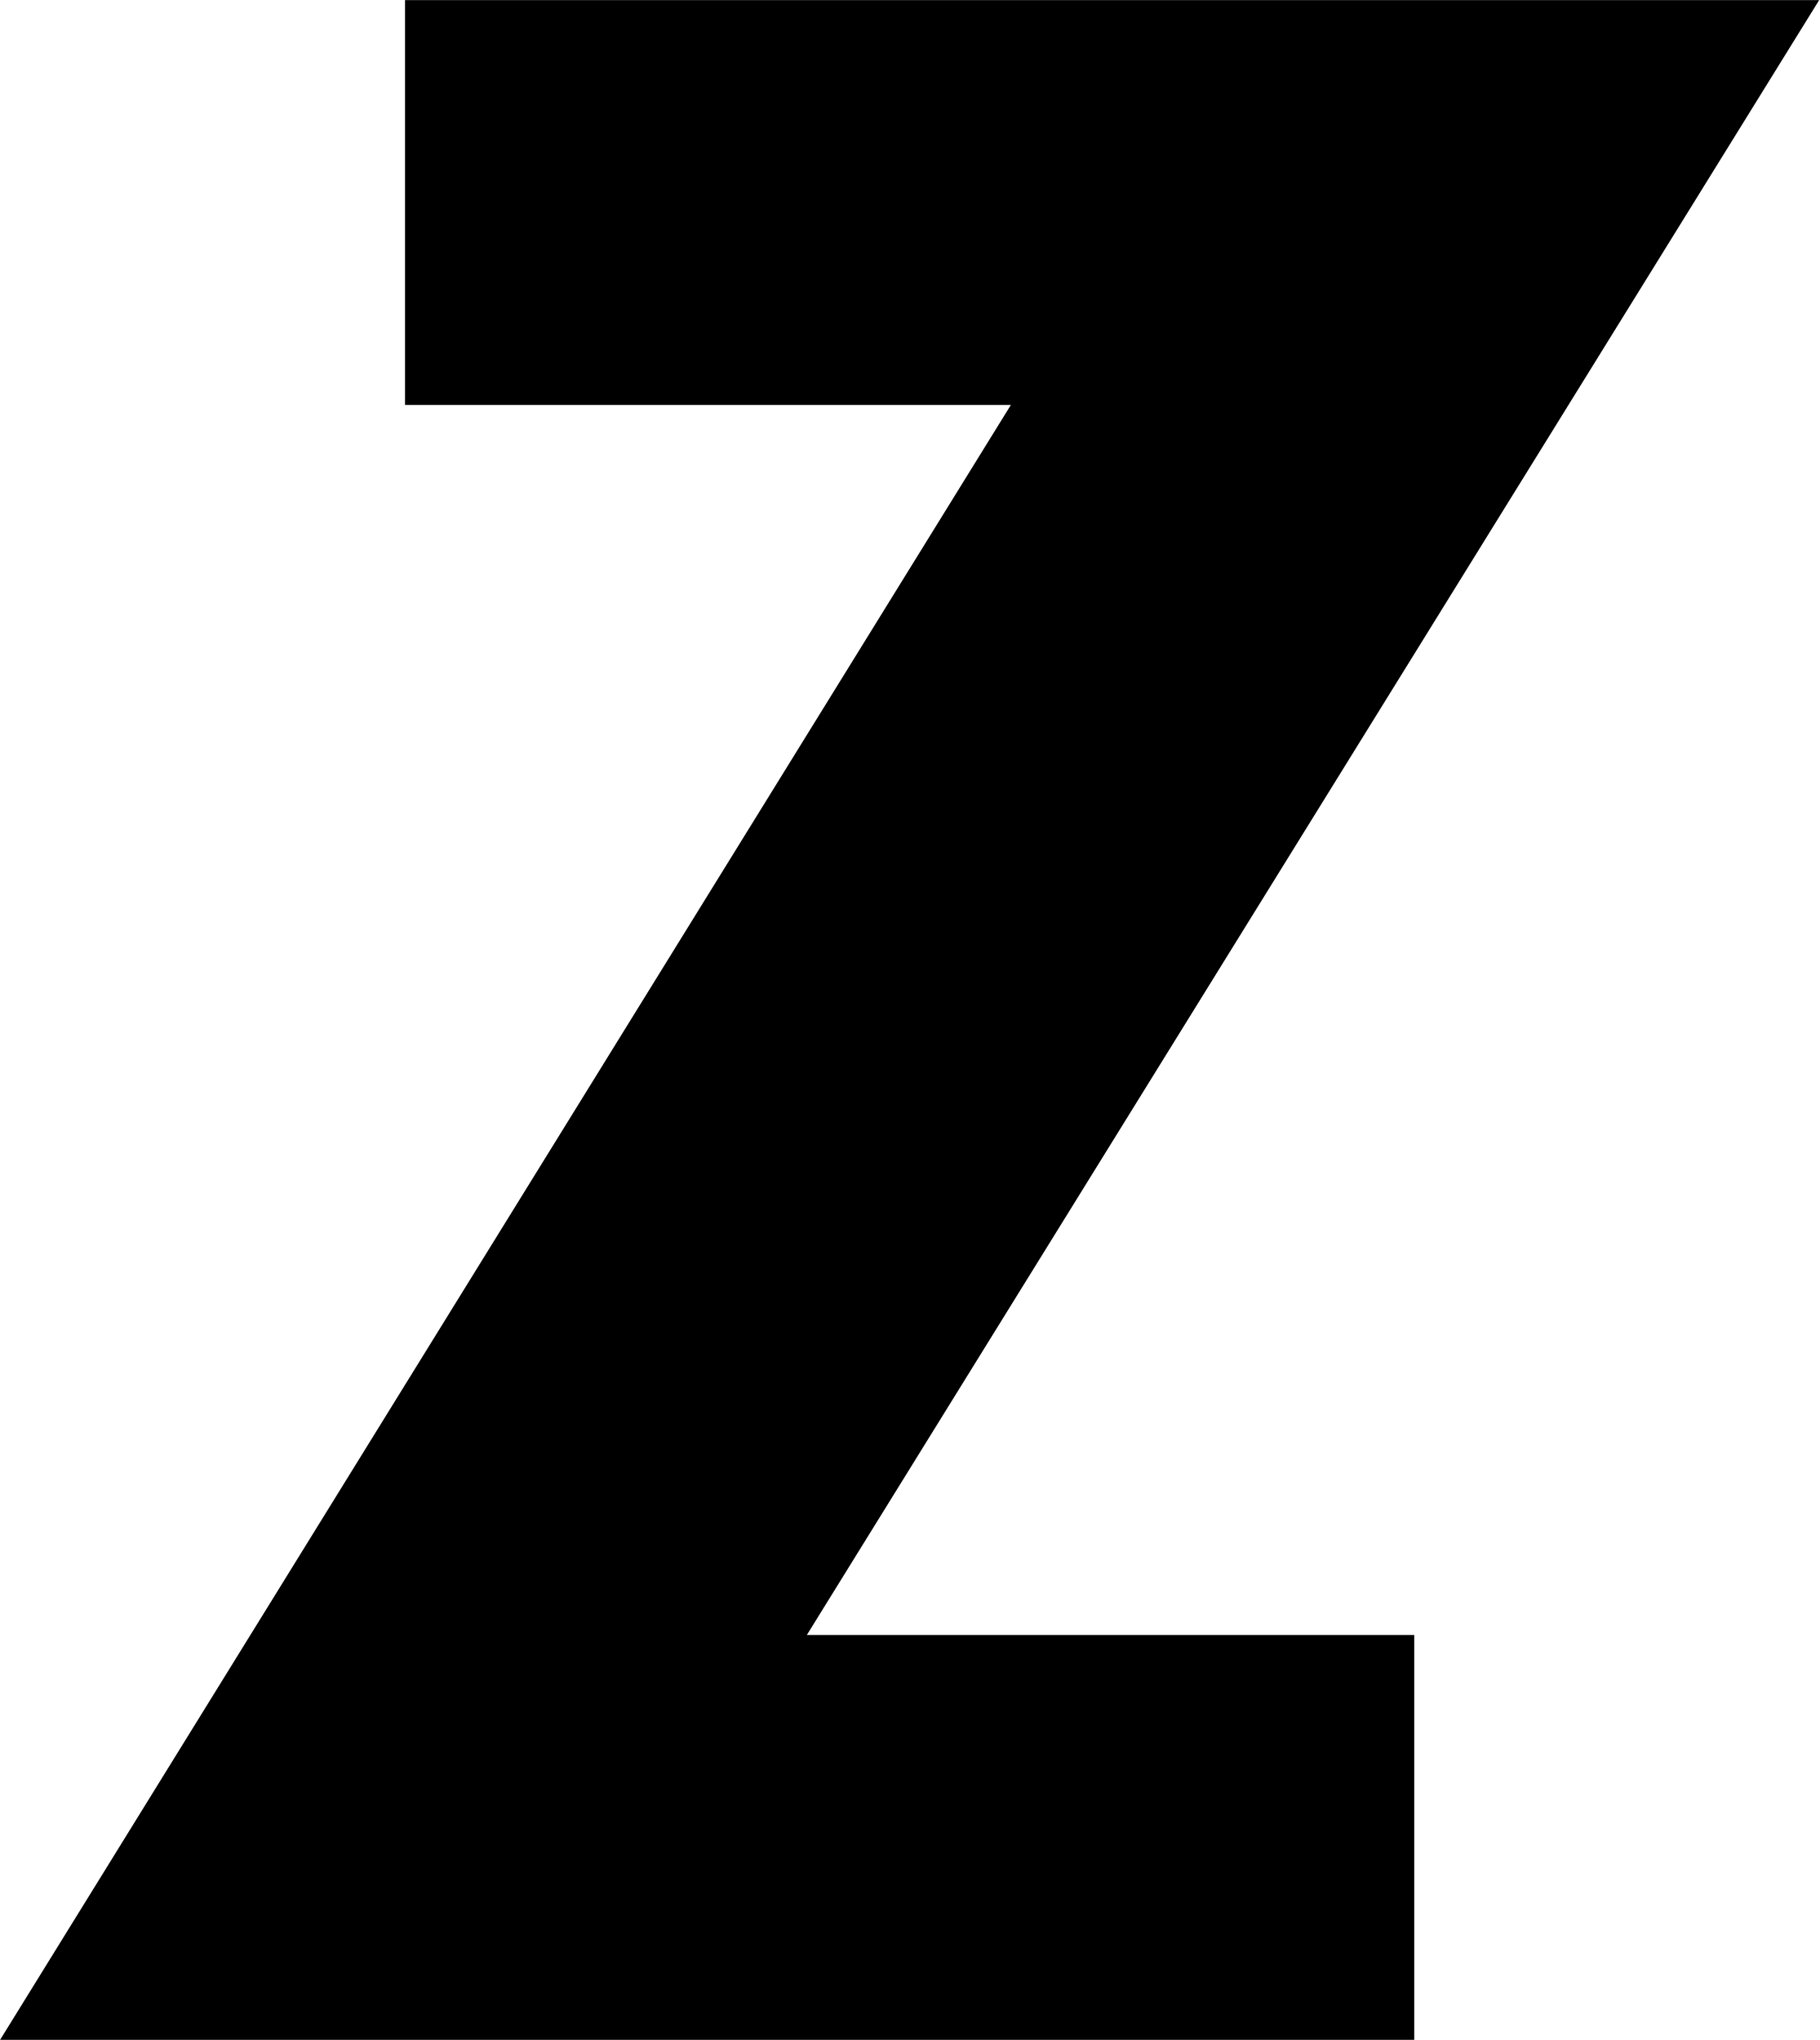
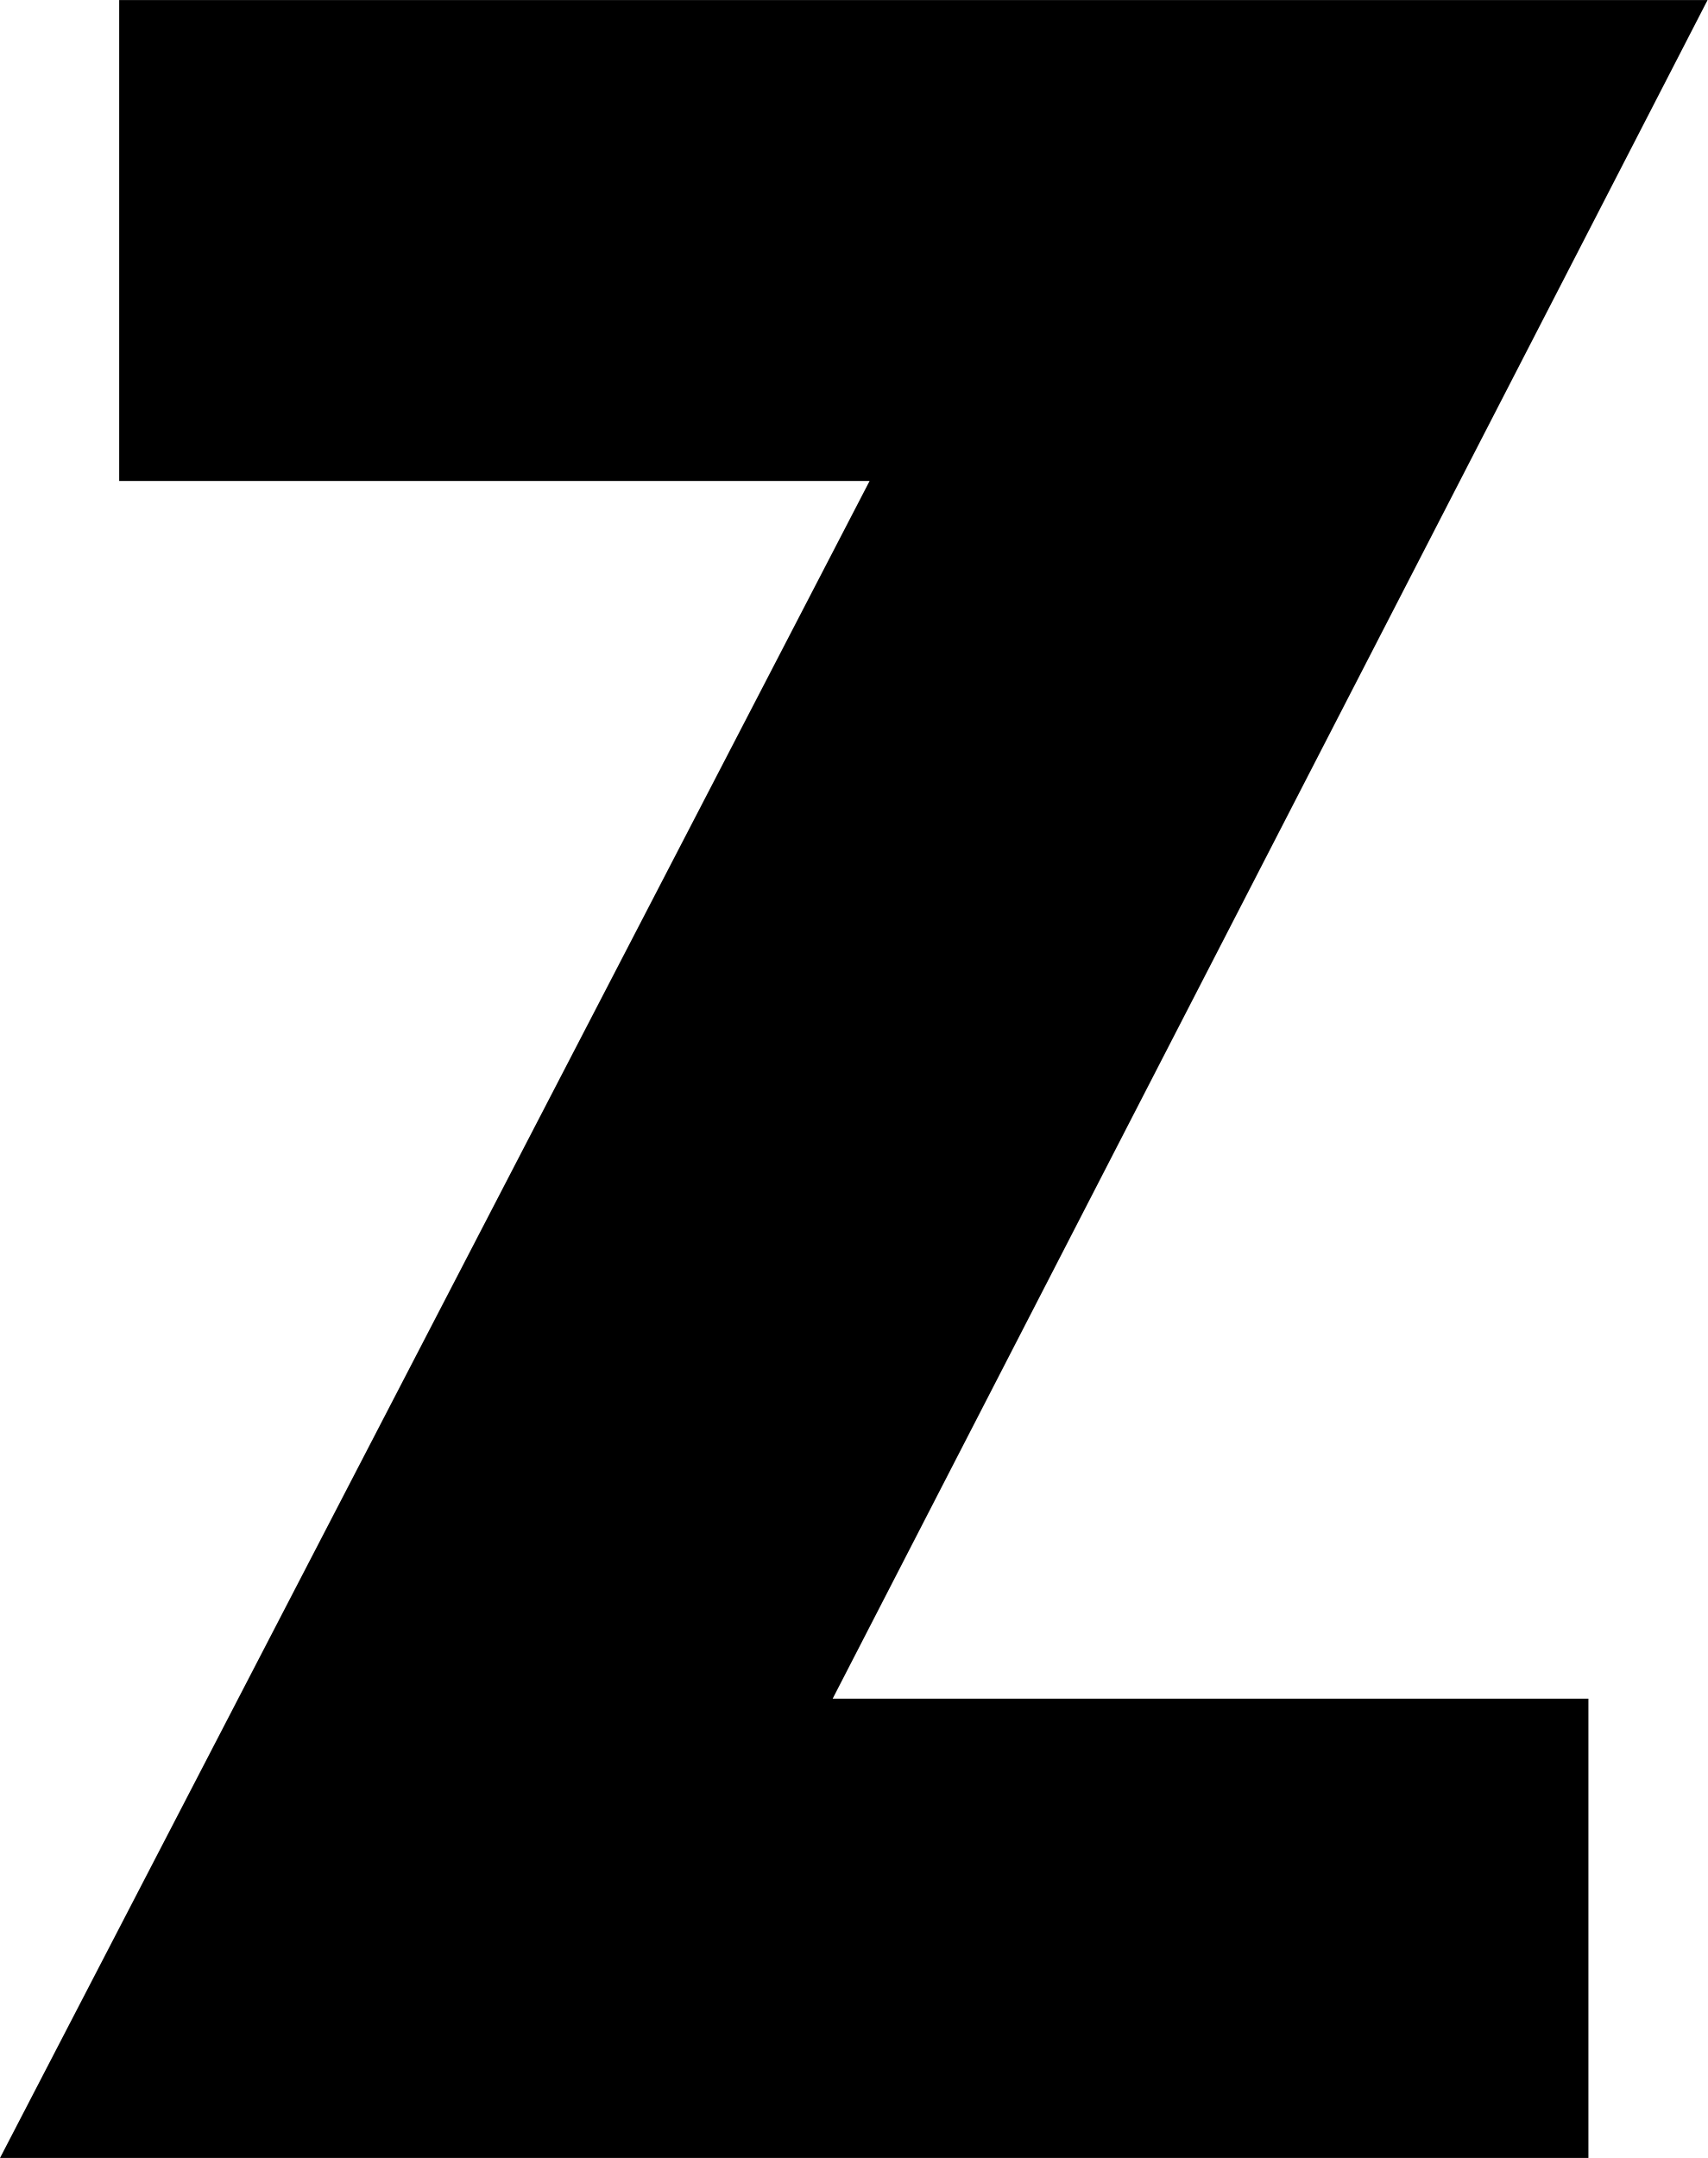
- <svg xmlns="http://www.w3.org/2000/svg" viewBox="133.27 114.47 309.47 347.07">
+ <svg xmlns="http://www.w3.org/2000/svg" viewBox="570.77 457.63 858.48 1084.73">
  <defs>
    <style>
      .cls-1{fill:#000000}
    </style>
  </defs>
  <g id="Layer_1" data-name="Layer 1">
-     <polygon points="202.165,114.489 442.714,114.489 270.517,392.633 373.835,392.633 373.835,461.511 133.286,461.511 305.22,183.367 202.165,183.367" class="cls-1" />
+     <path d="M570.776 1542.341 L570.776 1542.341 L1017.594 680.79 C1068.067 583.469 1210.852 595.156 1244.828 699.388 L1244.828 699.388 L630.692 699.388 L630.692 457.659 L1429.224 457.659 L1429.224 457.659 L980.975 1327.79 C931.666 1423.508 791.642 1413.31 756.721 1311.459 L756.721 1311.459 L1369.321 1311.459 L1369.321 1542.341 Z" class="cls-1" />
  </g>
</svg>
